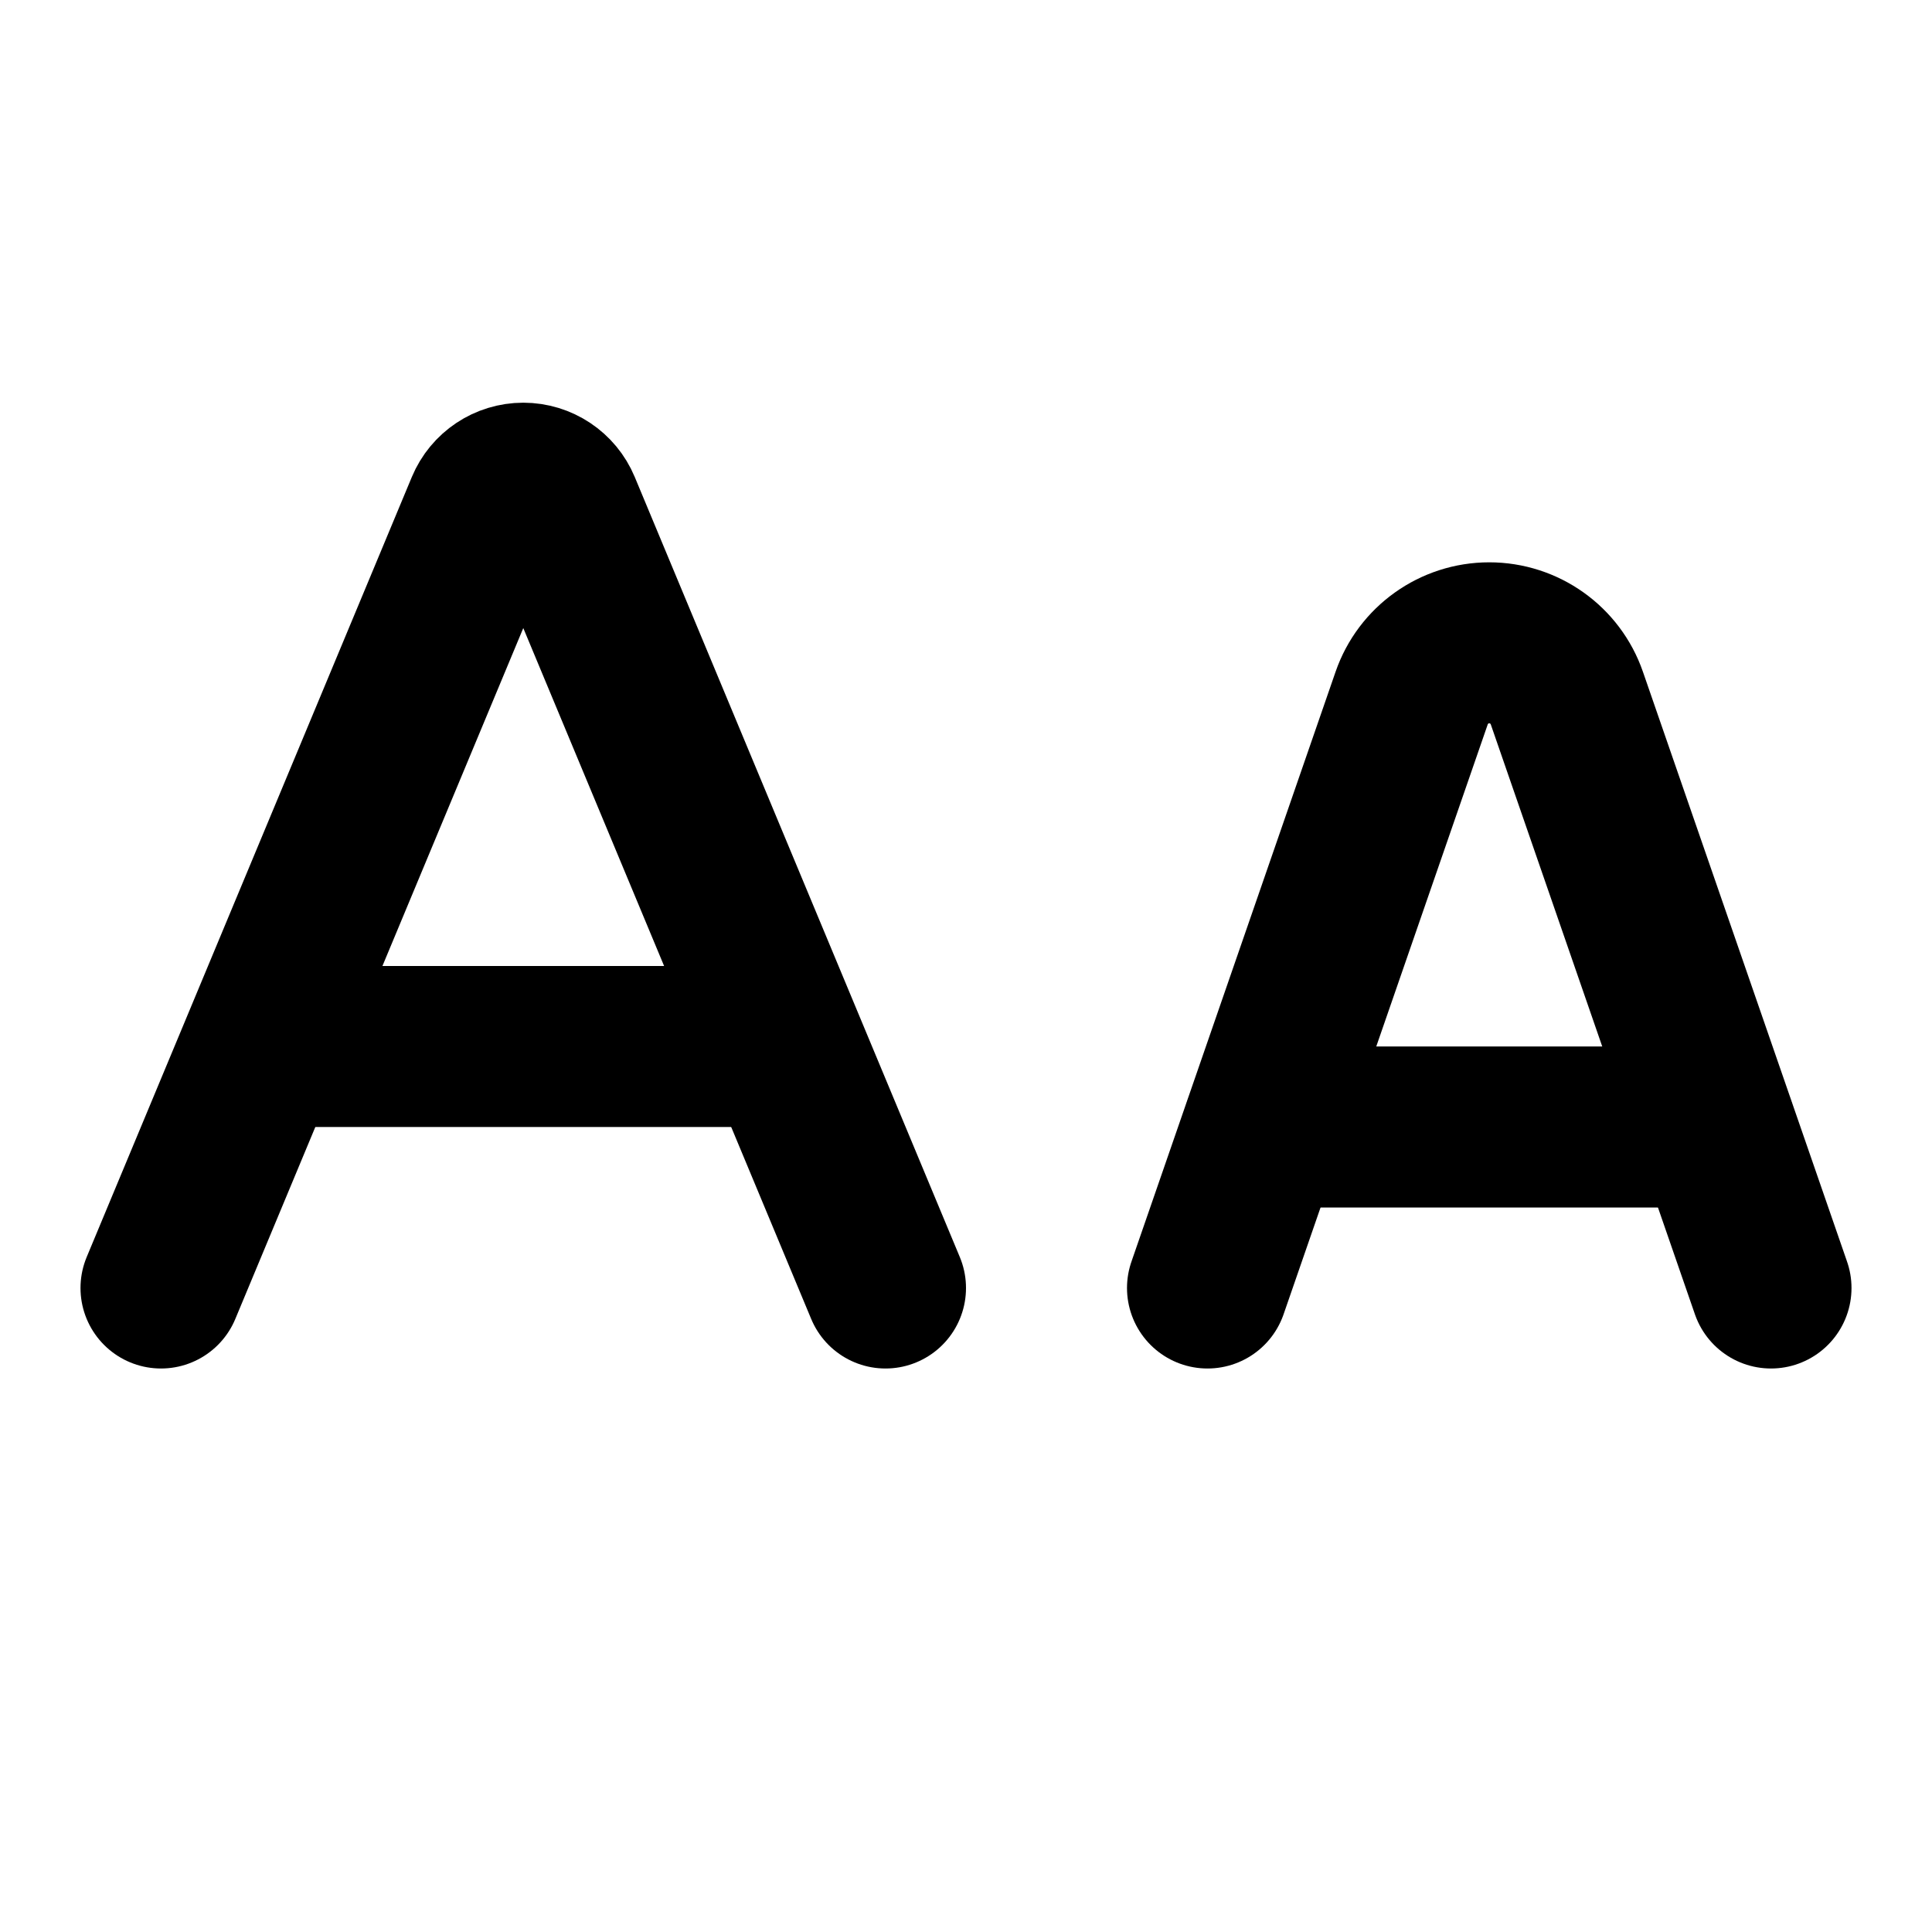
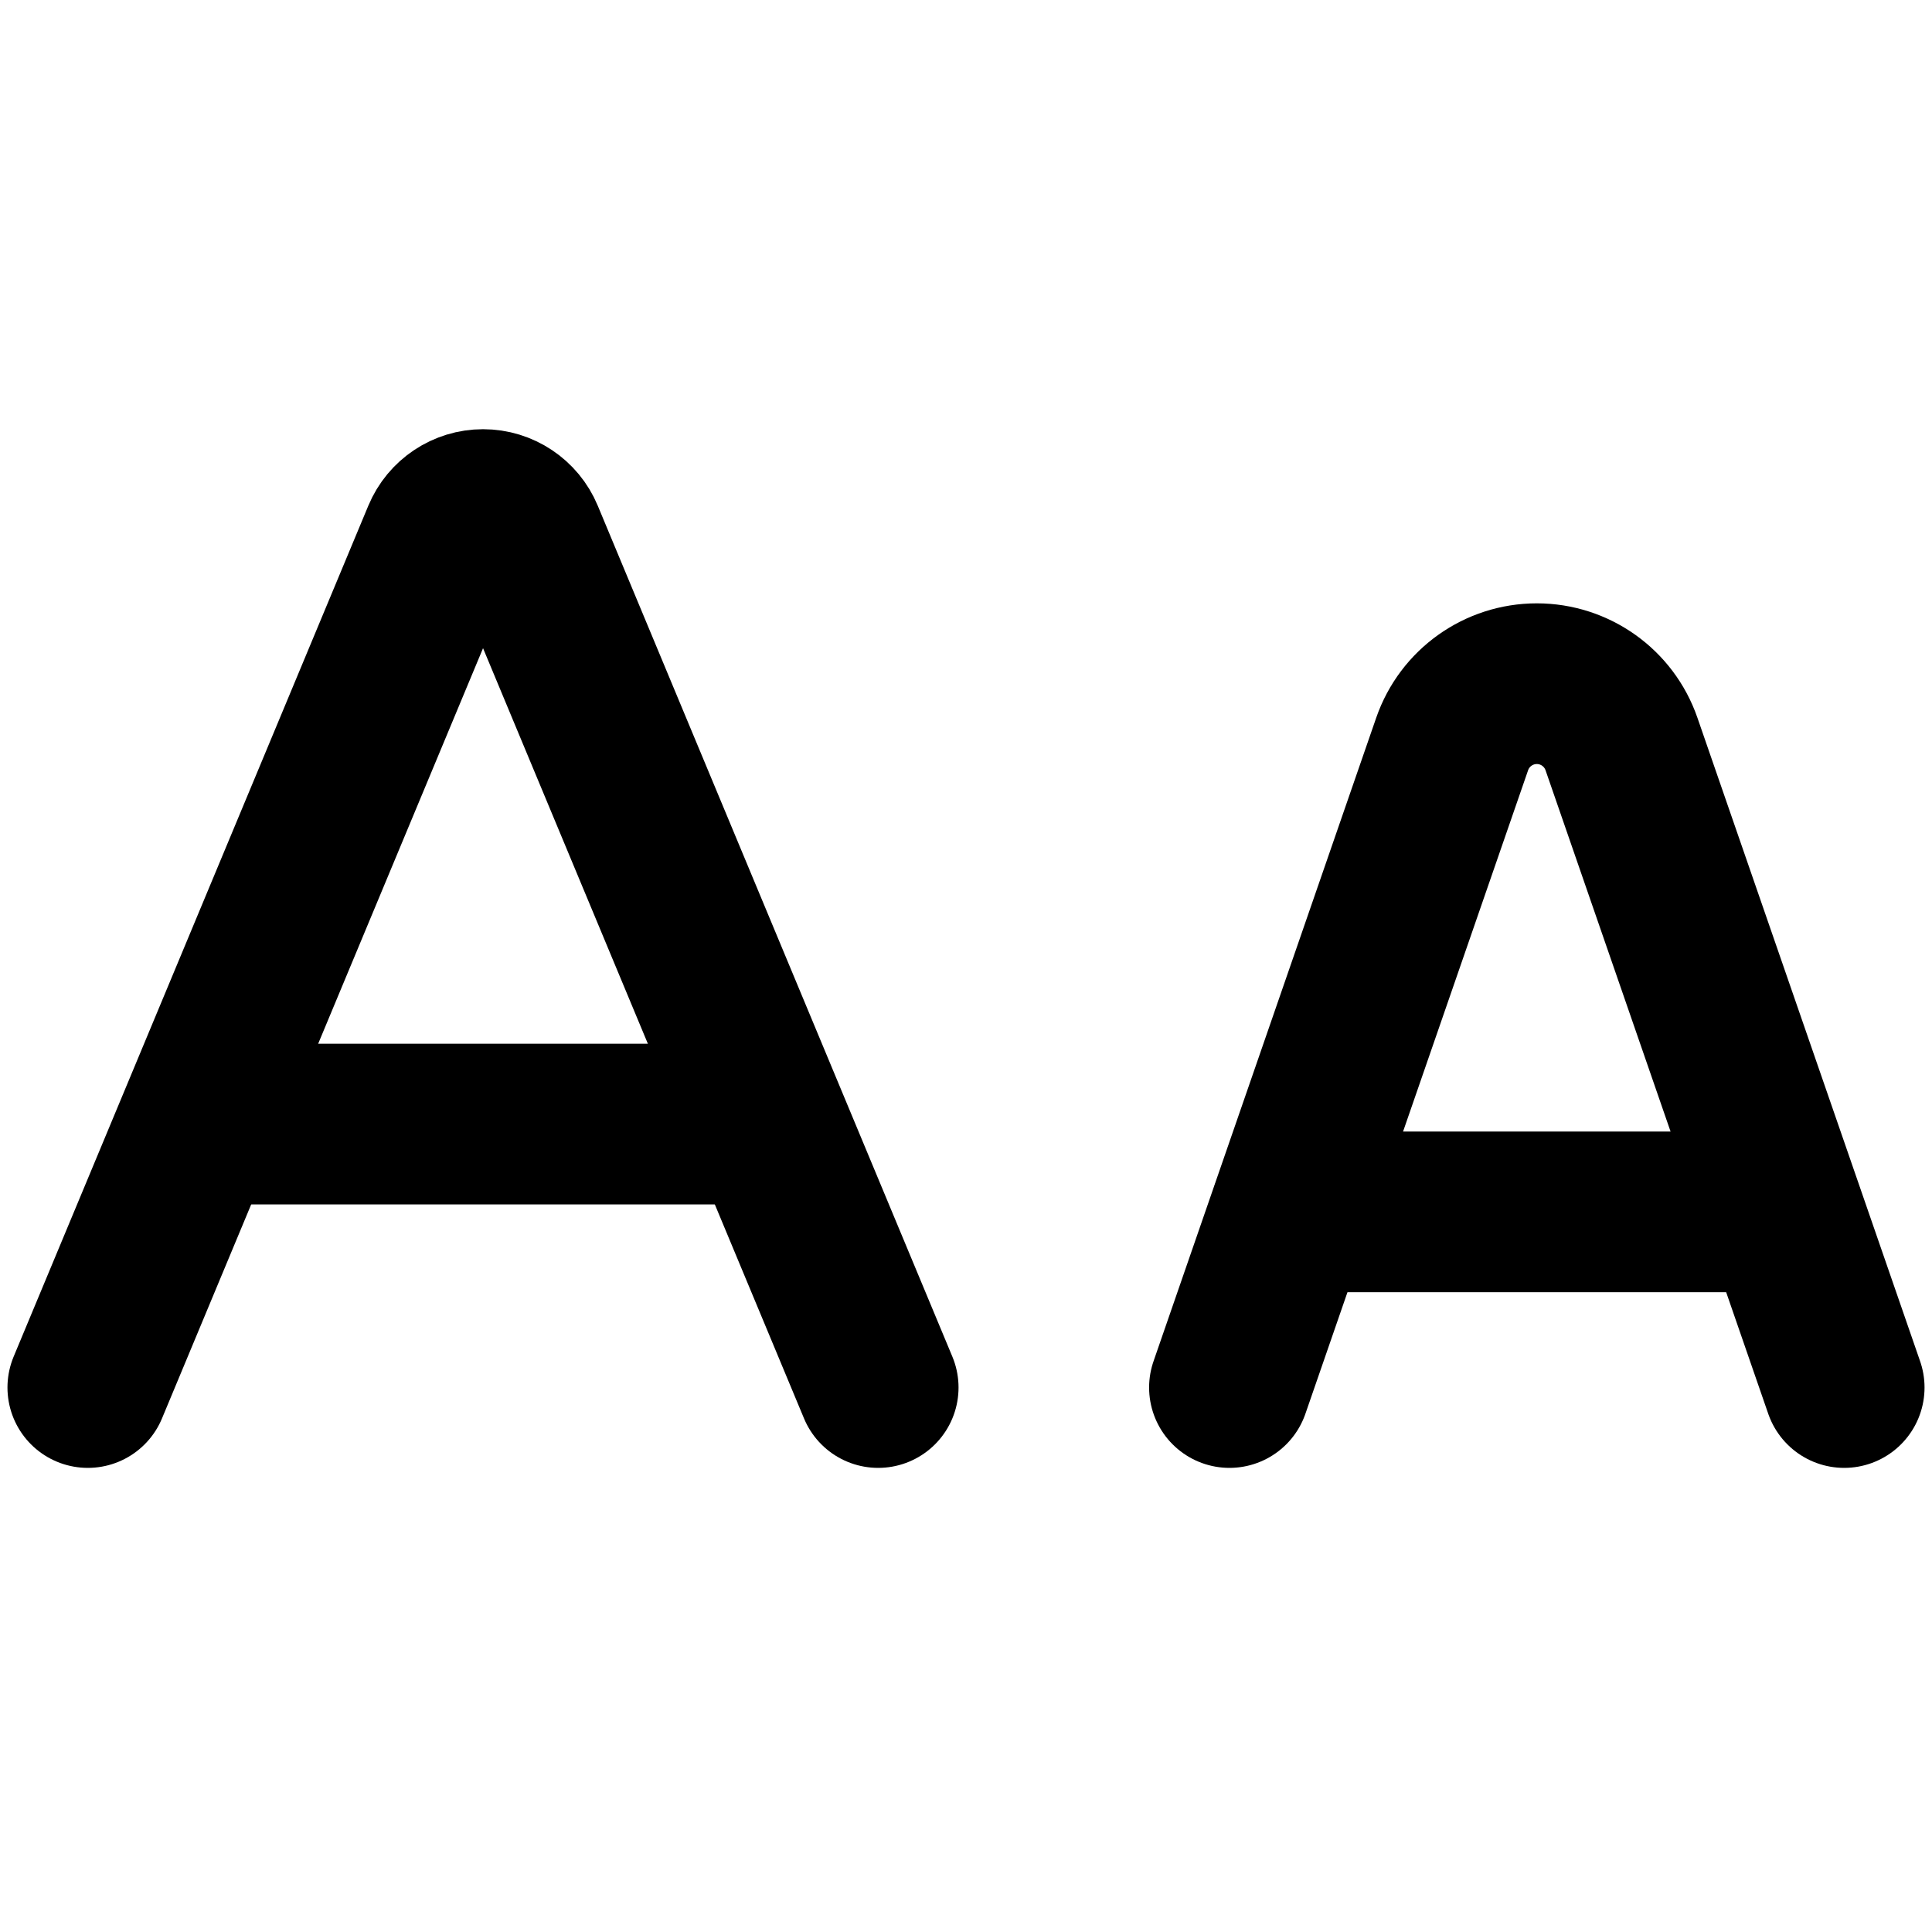
- <svg xmlns="http://www.w3.org/2000/svg" width="24" height="24" viewBox="0 0 24 24" fill="none" stroke="currentColor" stroke-width="2" stroke-linecap="round" stroke-linejoin="round">
+ <svg xmlns="http://www.w3.org/2000/svg" width="24" height="24" viewBox="1 0.2 22 22" fill="none" stroke="currentColor" stroke-width="1.83" stroke-linecap="round" stroke-linejoin="round">
  <path d="m15 16 2.536-7.328a1.02 1.02 1 0 1 1.928 0L22 16" />
  <path d="M15.697 14h5.606" />
  <path d="m2 16 4.039-9.69a.5.5 0 0 1 .923 0L11 16" />
  <path d="M3.304 13h6.392" />
</svg>
